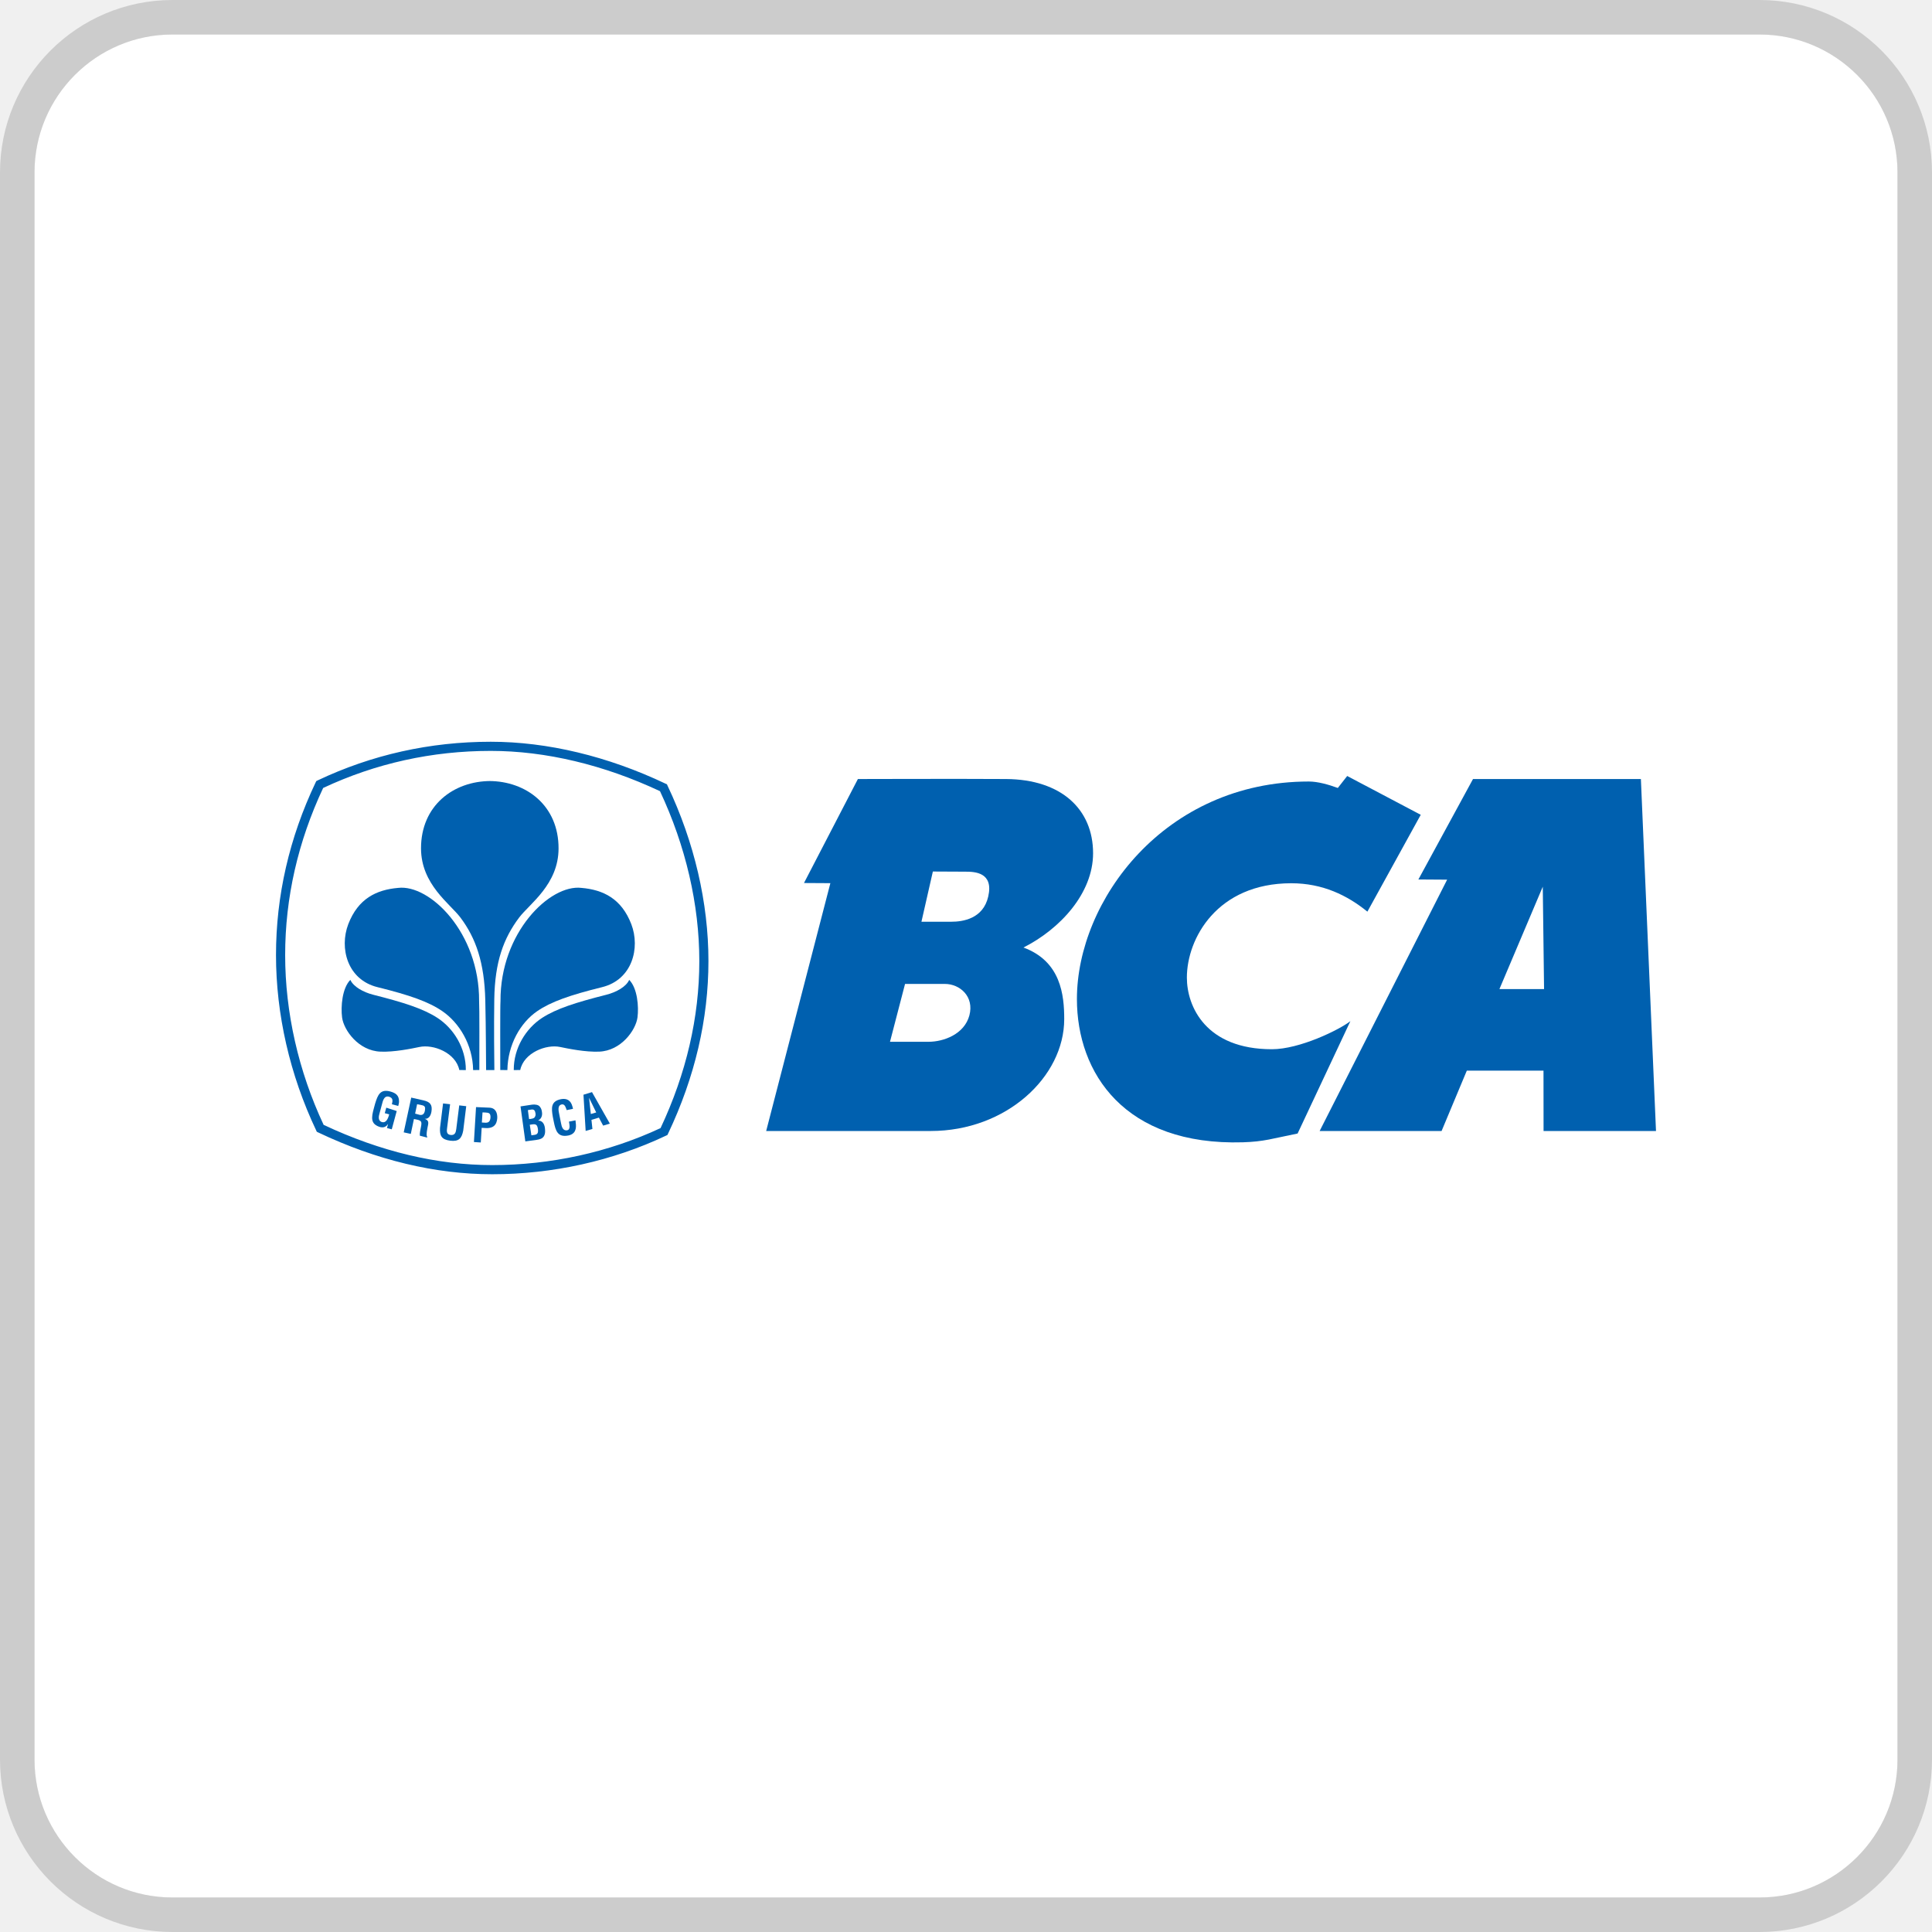
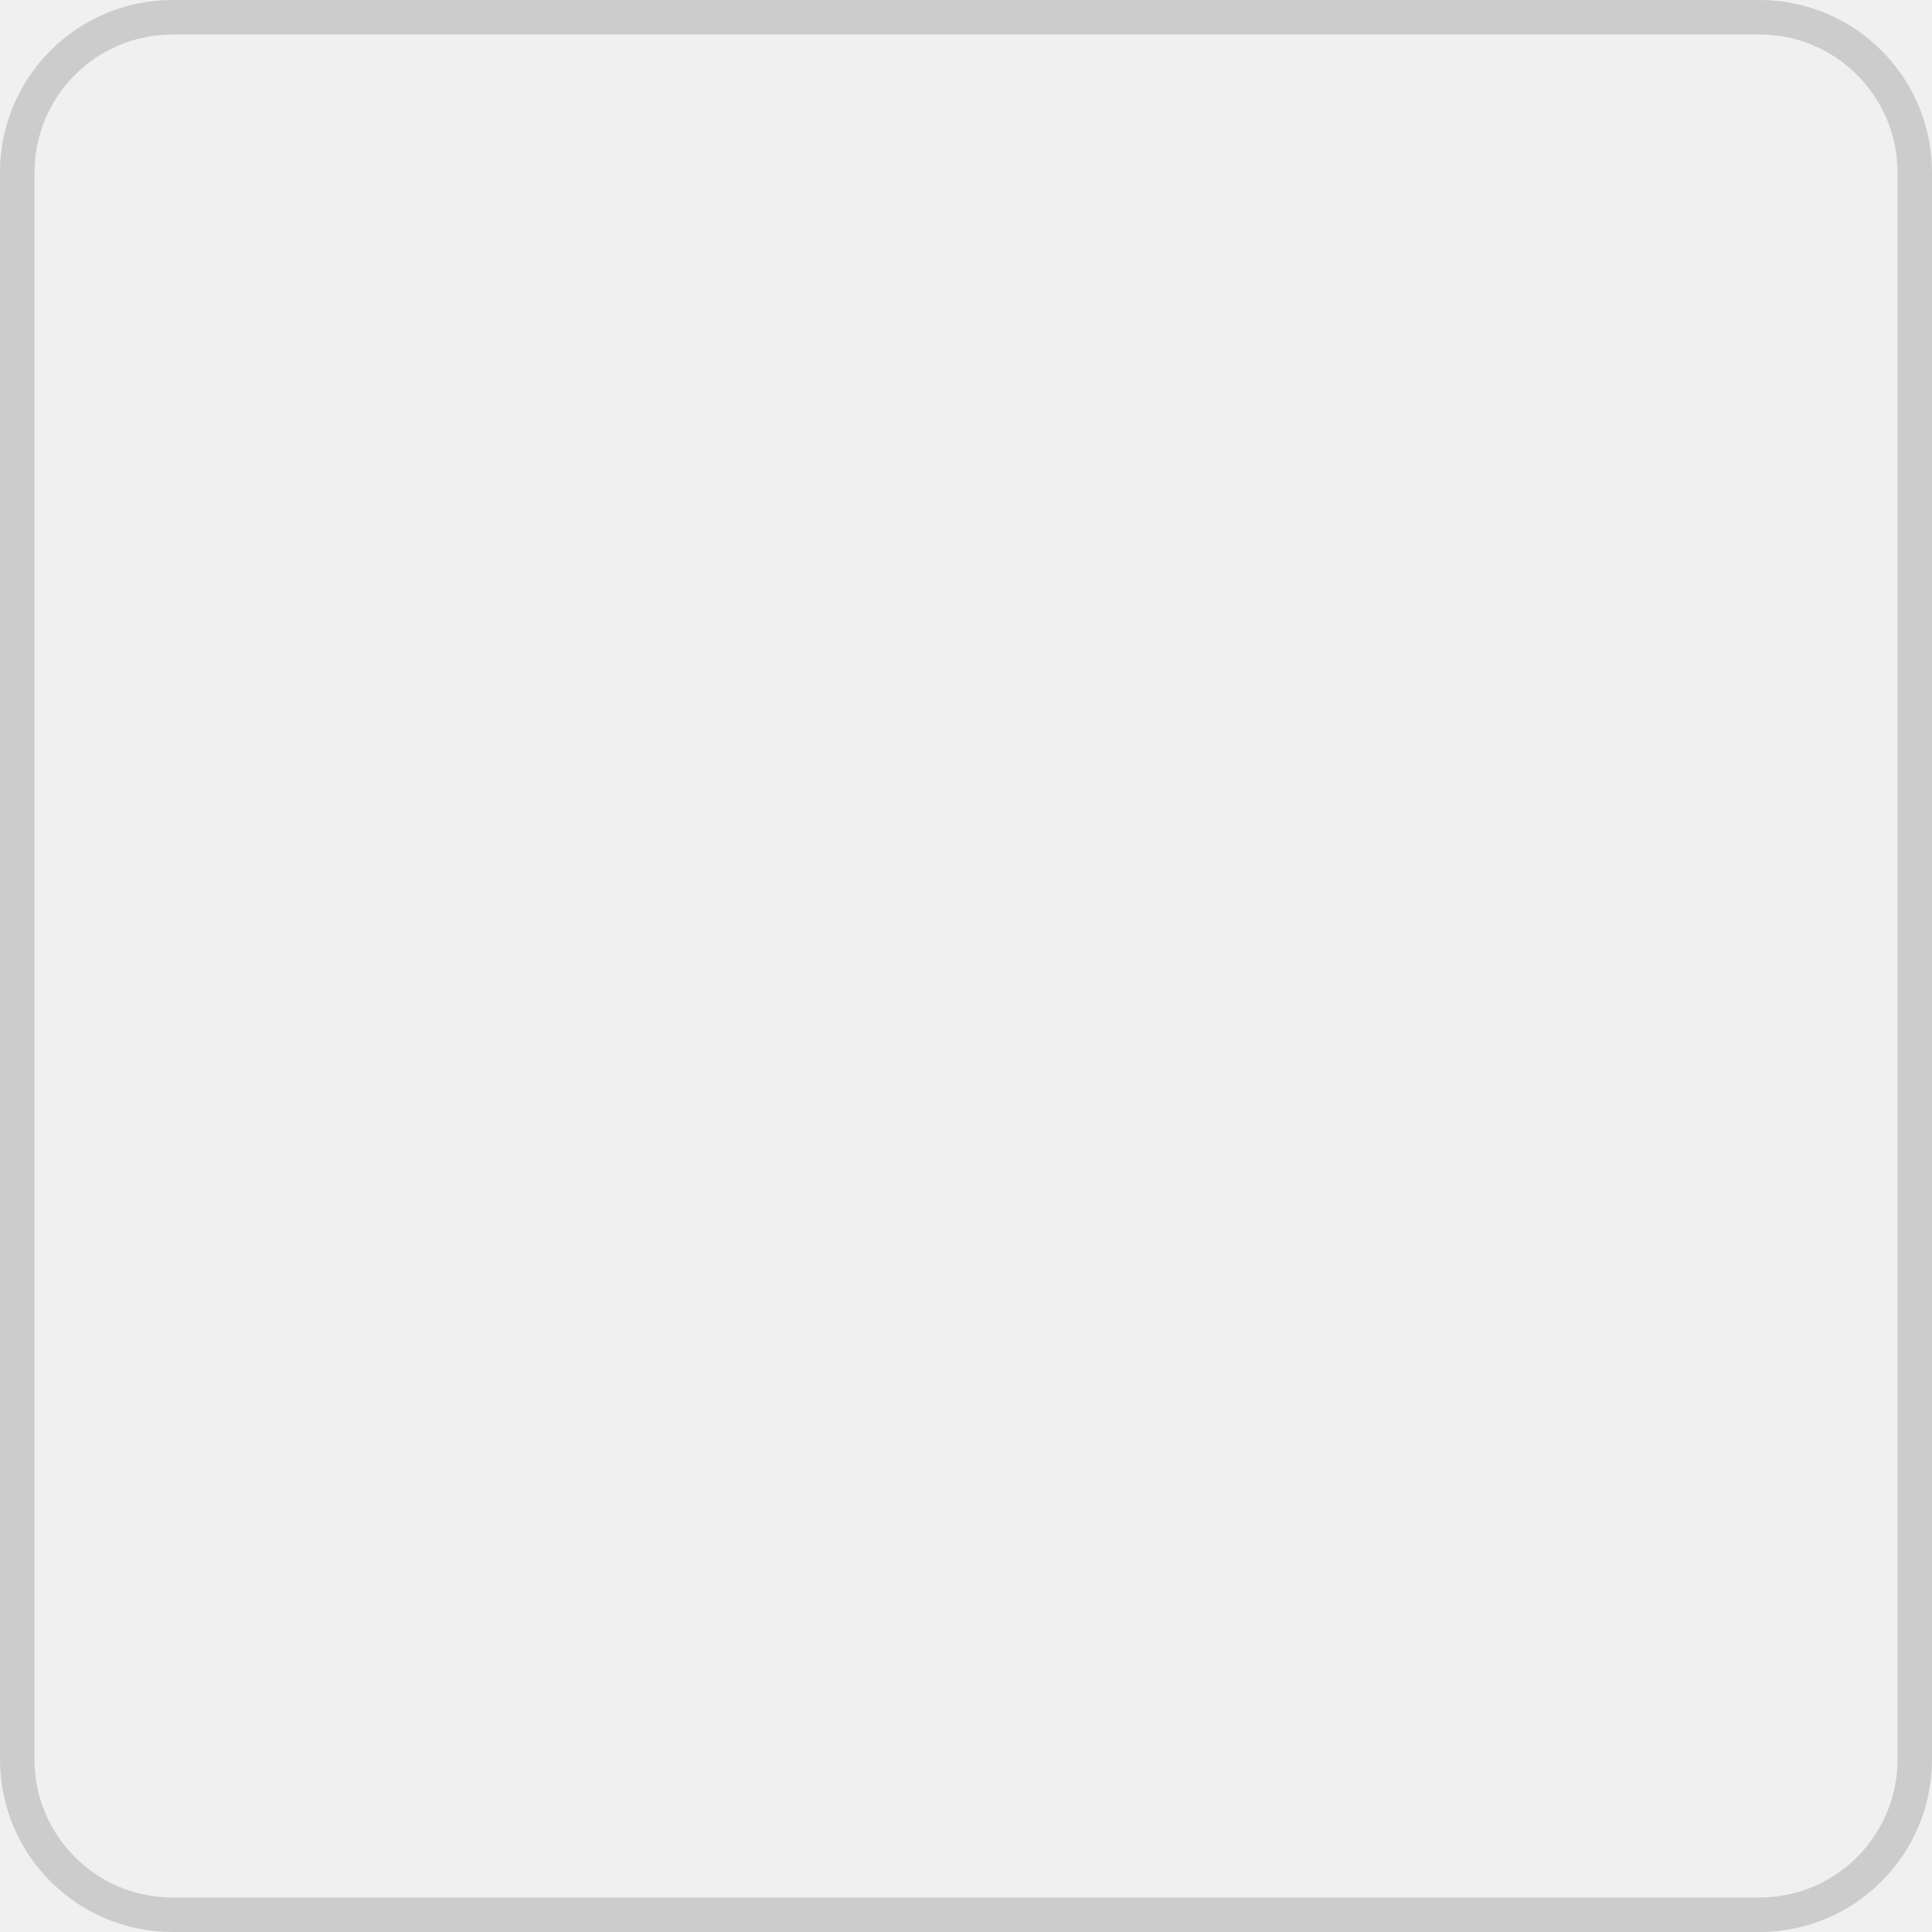
<svg xmlns="http://www.w3.org/2000/svg" width="112" height="112" viewBox="0 0 112 112" fill="none">
  <g clip-path="url(#clip0_6_7359)">
-     <rect x="2" y="2" width="108" height="108" rx="8" fill="white" />
    <path d="M27.788 62.031C27.788 61.031 27.799 58.36 27.774 58.031C27.796 54.057 24.906 51.253 23.08 51.472C21.817 51.581 20.758 52.096 20.189 53.578C19.663 54.959 20.134 56.796 21.886 57.227C23.759 57.69 24.852 58.075 25.644 58.619C26.614 59.284 27.406 60.555 27.427 62.032" fill="#0060AF" />
    <path d="M28.535 68.072C25.233 68.072 21.838 67.259 18.449 65.65L18.365 65.609L18.326 65.524C16.804 62.313 16 58.801 16 55.365C16 51.934 16.771 48.572 18.294 45.366L18.336 45.28L18.42 45.238C21.556 43.752 24.929 43 28.45 43C31.729 43 35.231 43.838 38.576 45.427L38.662 45.465L38.701 45.552C40.252 48.822 41.069 52.333 41.069 55.712C41.069 59.078 40.284 62.443 38.732 65.711L38.691 65.797L38.605 65.837C35.517 67.299 32.035 68.072 28.535 68.072ZM18.762 65.21C22.055 66.758 25.34 67.541 28.535 67.541C31.924 67.541 35.294 66.8 38.294 65.396C39.784 62.229 40.54 58.97 40.54 55.712C40.54 52.441 39.751 49.039 38.26 45.865C35.014 44.339 31.624 43.53 28.45 43.53C25.041 43.53 21.775 44.253 18.734 45.679C17.274 48.787 16.531 52.044 16.531 55.365C16.531 58.692 17.303 62.096 18.762 65.21Z" fill="#0060AF" />
    <path d="M27.005 62.032C27.011 60.751 26.296 59.619 25.362 59.01C24.533 58.472 23.42 58.118 21.625 57.663C21.07 57.521 20.49 57.206 20.31 56.804C19.835 57.283 19.748 58.36 19.832 58.989C19.929 59.717 20.78 60.918 22.061 60.965C22.844 60.996 23.833 60.796 24.308 60.696C25.126 60.519 26.421 61.031 26.627 62.031" fill="#0060AF" />
    <path d="M28.45 45.277C26.277 45.277 24.4 46.71 24.407 49.189C24.414 51.274 26.09 52.39 26.689 53.188C27.593 54.389 28.082 55.811 28.133 57.987C28.173 59.718 28.171 61.428 28.18 62.034H28.659C28.651 61.4 28.629 59.585 28.654 57.933C28.686 55.757 29.193 54.389 30.098 53.188C30.701 52.39 32.377 51.274 32.38 49.189C32.389 46.71 30.513 45.277 28.342 45.277" fill="#0060AF" />
    <path d="M29.001 62.031C29.001 61.031 28.99 58.36 29.014 58.031C28.993 54.057 31.881 51.253 33.708 51.472C34.971 51.581 36.029 52.096 36.599 53.578C37.125 54.959 36.652 56.796 34.902 57.227C33.028 57.69 31.936 58.075 31.142 58.619C30.173 59.284 29.437 60.555 29.414 62.032" fill="#0060AF" />
    <path d="M29.783 62.032C29.776 60.751 30.491 59.619 31.423 59.01C32.255 58.472 33.369 58.118 35.163 57.663C35.719 57.521 36.299 57.206 36.475 56.804C36.953 57.283 37.039 58.36 36.955 58.989C36.856 59.717 36.007 60.918 34.728 60.965C33.946 60.996 32.951 60.796 32.479 60.696C31.664 60.519 30.365 61.031 30.158 62.031" fill="#0060AF" />
    <path d="M30.454 66.168L30.175 64.139L30.847 64.037C31.01 64.015 31.209 64.043 31.288 64.146C31.376 64.252 31.403 64.341 31.42 64.481C31.446 64.654 31.395 64.855 31.2 64.955V64.961C31.418 64.961 31.55 65.118 31.588 65.382C31.594 65.438 31.61 65.573 31.594 65.685C31.55 65.953 31.39 66.039 31.12 66.077L30.454 66.168ZM30.886 65.804C30.965 65.793 31.046 65.789 31.109 65.748C31.205 65.685 31.197 65.55 31.183 65.45C31.149 65.23 31.092 65.147 30.859 65.181L30.712 65.204L30.805 65.816L30.886 65.804ZM30.745 64.867C30.834 64.853 30.954 64.842 31.004 64.757C31.031 64.701 31.064 64.656 31.042 64.531C31.015 64.383 30.965 64.291 30.777 64.326L30.601 64.355L30.671 64.875" fill="#0060AF" />
    <path d="M33.361 64.947C33.366 64.985 33.372 65.027 33.374 65.065C33.428 65.435 33.361 65.741 32.945 65.826C32.33 65.944 32.212 65.562 32.104 65.027L32.046 64.738C31.961 64.226 31.925 63.839 32.525 63.719C32.862 63.658 33.086 63.792 33.179 64.128C33.193 64.179 33.211 64.228 33.218 64.279L32.85 64.355C32.808 64.228 32.751 64.002 32.586 64.022C32.289 64.057 32.387 64.427 32.417 64.581L32.528 65.136C32.561 65.305 32.627 65.573 32.884 65.521C33.093 65.479 33.002 65.154 32.983 65.021" fill="#0060AF" />
    <path d="M33.951 65.561L33.824 63.462L34.318 63.311L35.353 65.137L34.965 65.253L34.719 64.789L34.287 64.919L34.343 65.447L33.951 65.561ZM34.251 64.58L34.563 64.49L34.148 63.64" fill="#0060AF" />
    <path d="M21.747 63.974C21.901 63.479 22.04 63.115 22.63 63.276C22.946 63.365 23.141 63.504 23.132 63.871C23.131 63.952 23.104 64.035 23.086 64.116L22.719 64.015C22.767 63.812 22.797 63.651 22.548 63.575C22.259 63.496 22.189 63.845 22.149 63.996L22 64.547C21.952 64.71 21.895 64.98 22.149 65.05C22.359 65.106 22.486 64.9 22.562 64.6L22.305 64.532L22.394 64.213L22.998 64.408L22.711 65.468L22.433 65.393L22.496 65.169H22.488C22.36 65.352 22.204 65.371 22.067 65.345C21.463 65.181 21.526 64.787 21.67 64.259" fill="#0060AF" />
    <path d="M23.996 64.87L23.814 65.733L23.404 65.644L23.84 63.629L24.539 63.787C24.947 63.875 25.071 64.057 25.013 64.432C24.98 64.647 24.874 64.878 24.615 64.86L24.612 64.856C24.831 64.933 24.85 65.043 24.811 65.234C24.795 65.315 24.681 65.808 24.76 65.887L24.762 65.947L24.339 65.837C24.321 65.7 24.381 65.455 24.405 65.319C24.429 65.199 24.467 65.029 24.345 64.966C24.249 64.915 24.214 64.917 24.106 64.892L23.996 64.87ZM24.065 64.558L24.341 64.632C24.509 64.656 24.602 64.57 24.635 64.367C24.665 64.182 24.626 64.109 24.476 64.073L24.18 64.013" fill="#0060AF" />
    <path d="M26.622 64.08L27.028 64.127L26.853 65.543C26.768 65.992 26.595 66.189 26.101 66.127C25.598 66.064 25.479 65.835 25.509 65.382L25.685 63.967L26.093 64.013L25.918 65.397C25.899 65.547 25.864 65.77 26.132 65.797C26.369 65.815 26.423 65.658 26.449 65.463" fill="#0060AF" />
    <path d="M27.474 66.205L27.596 64.179L28.374 64.213C28.742 64.231 28.838 64.531 28.827 64.818C28.816 64.992 28.762 65.187 28.61 65.292C28.485 65.382 28.325 65.403 28.177 65.396L27.923 65.382L27.872 66.231L27.474 66.205ZM27.934 65.073L28.141 65.085C28.308 65.091 28.419 65.024 28.434 64.778C28.442 64.542 28.352 64.502 28.136 64.493L27.972 64.487" fill="#0060AF" />
    <path d="M82.362 47.235L79.269 52.849C78.101 51.901 76.676 51.203 74.857 51.203C70.553 51.203 68.804 54.412 68.804 56.672C68.804 58.349 69.903 60.825 73.733 60.825C75.34 60.825 77.626 59.706 78.283 59.198L75.224 65.711C73.766 66.002 73.287 66.182 72.053 66.22C65.198 66.425 62.428 62.214 62.43 57.911C62.434 52.222 67.492 45.305 75.876 45.305C76.39 45.305 77.018 45.482 77.555 45.679L78.098 44.985" fill="#0060AF" />
    <path d="M95.124 45.161L96 65.565H89.482L89.478 62.066H85.033L83.57 65.565H76.501L83.892 50.995L82.225 50.984L85.392 45.161H95.124ZM89.436 51.403L86.923 57.338H89.511" fill="#0060AF" />
    <path d="M58.315 45.161C61.543 45.179 63.367 46.931 63.367 49.462C63.367 51.795 61.443 53.861 59.331 54.929C61.505 55.728 61.694 57.69 61.694 59.078C61.694 62.432 58.329 65.565 53.955 65.565H44.416L48.137 51.198L46.608 51.189L49.733 45.161C49.733 45.161 55.69 45.143 58.315 45.161ZM55.148 53.434C55.816 53.434 56.995 53.264 57.289 51.972C57.612 50.569 56.506 50.532 55.975 50.532L54.079 50.523L53.417 53.434L55.148 53.434ZM52.467 57.039L51.594 60.393H53.827C54.705 60.393 55.902 59.957 56.196 58.865C56.486 57.771 55.649 57.039 54.773 57.039" fill="#0060AF" />
  </g>
  <rect x="1" y="1" width="110" height="110" rx="9" stroke="#CCCCCC" stroke-width="2" />
  <defs>
    <clipPath id="clip0_6_7359">
-       <rect x="2" y="2" width="108" height="108" rx="8" fill="white" />
-     </clipPath>
+ 
+ </clipPath>
  </defs>
</svg>
